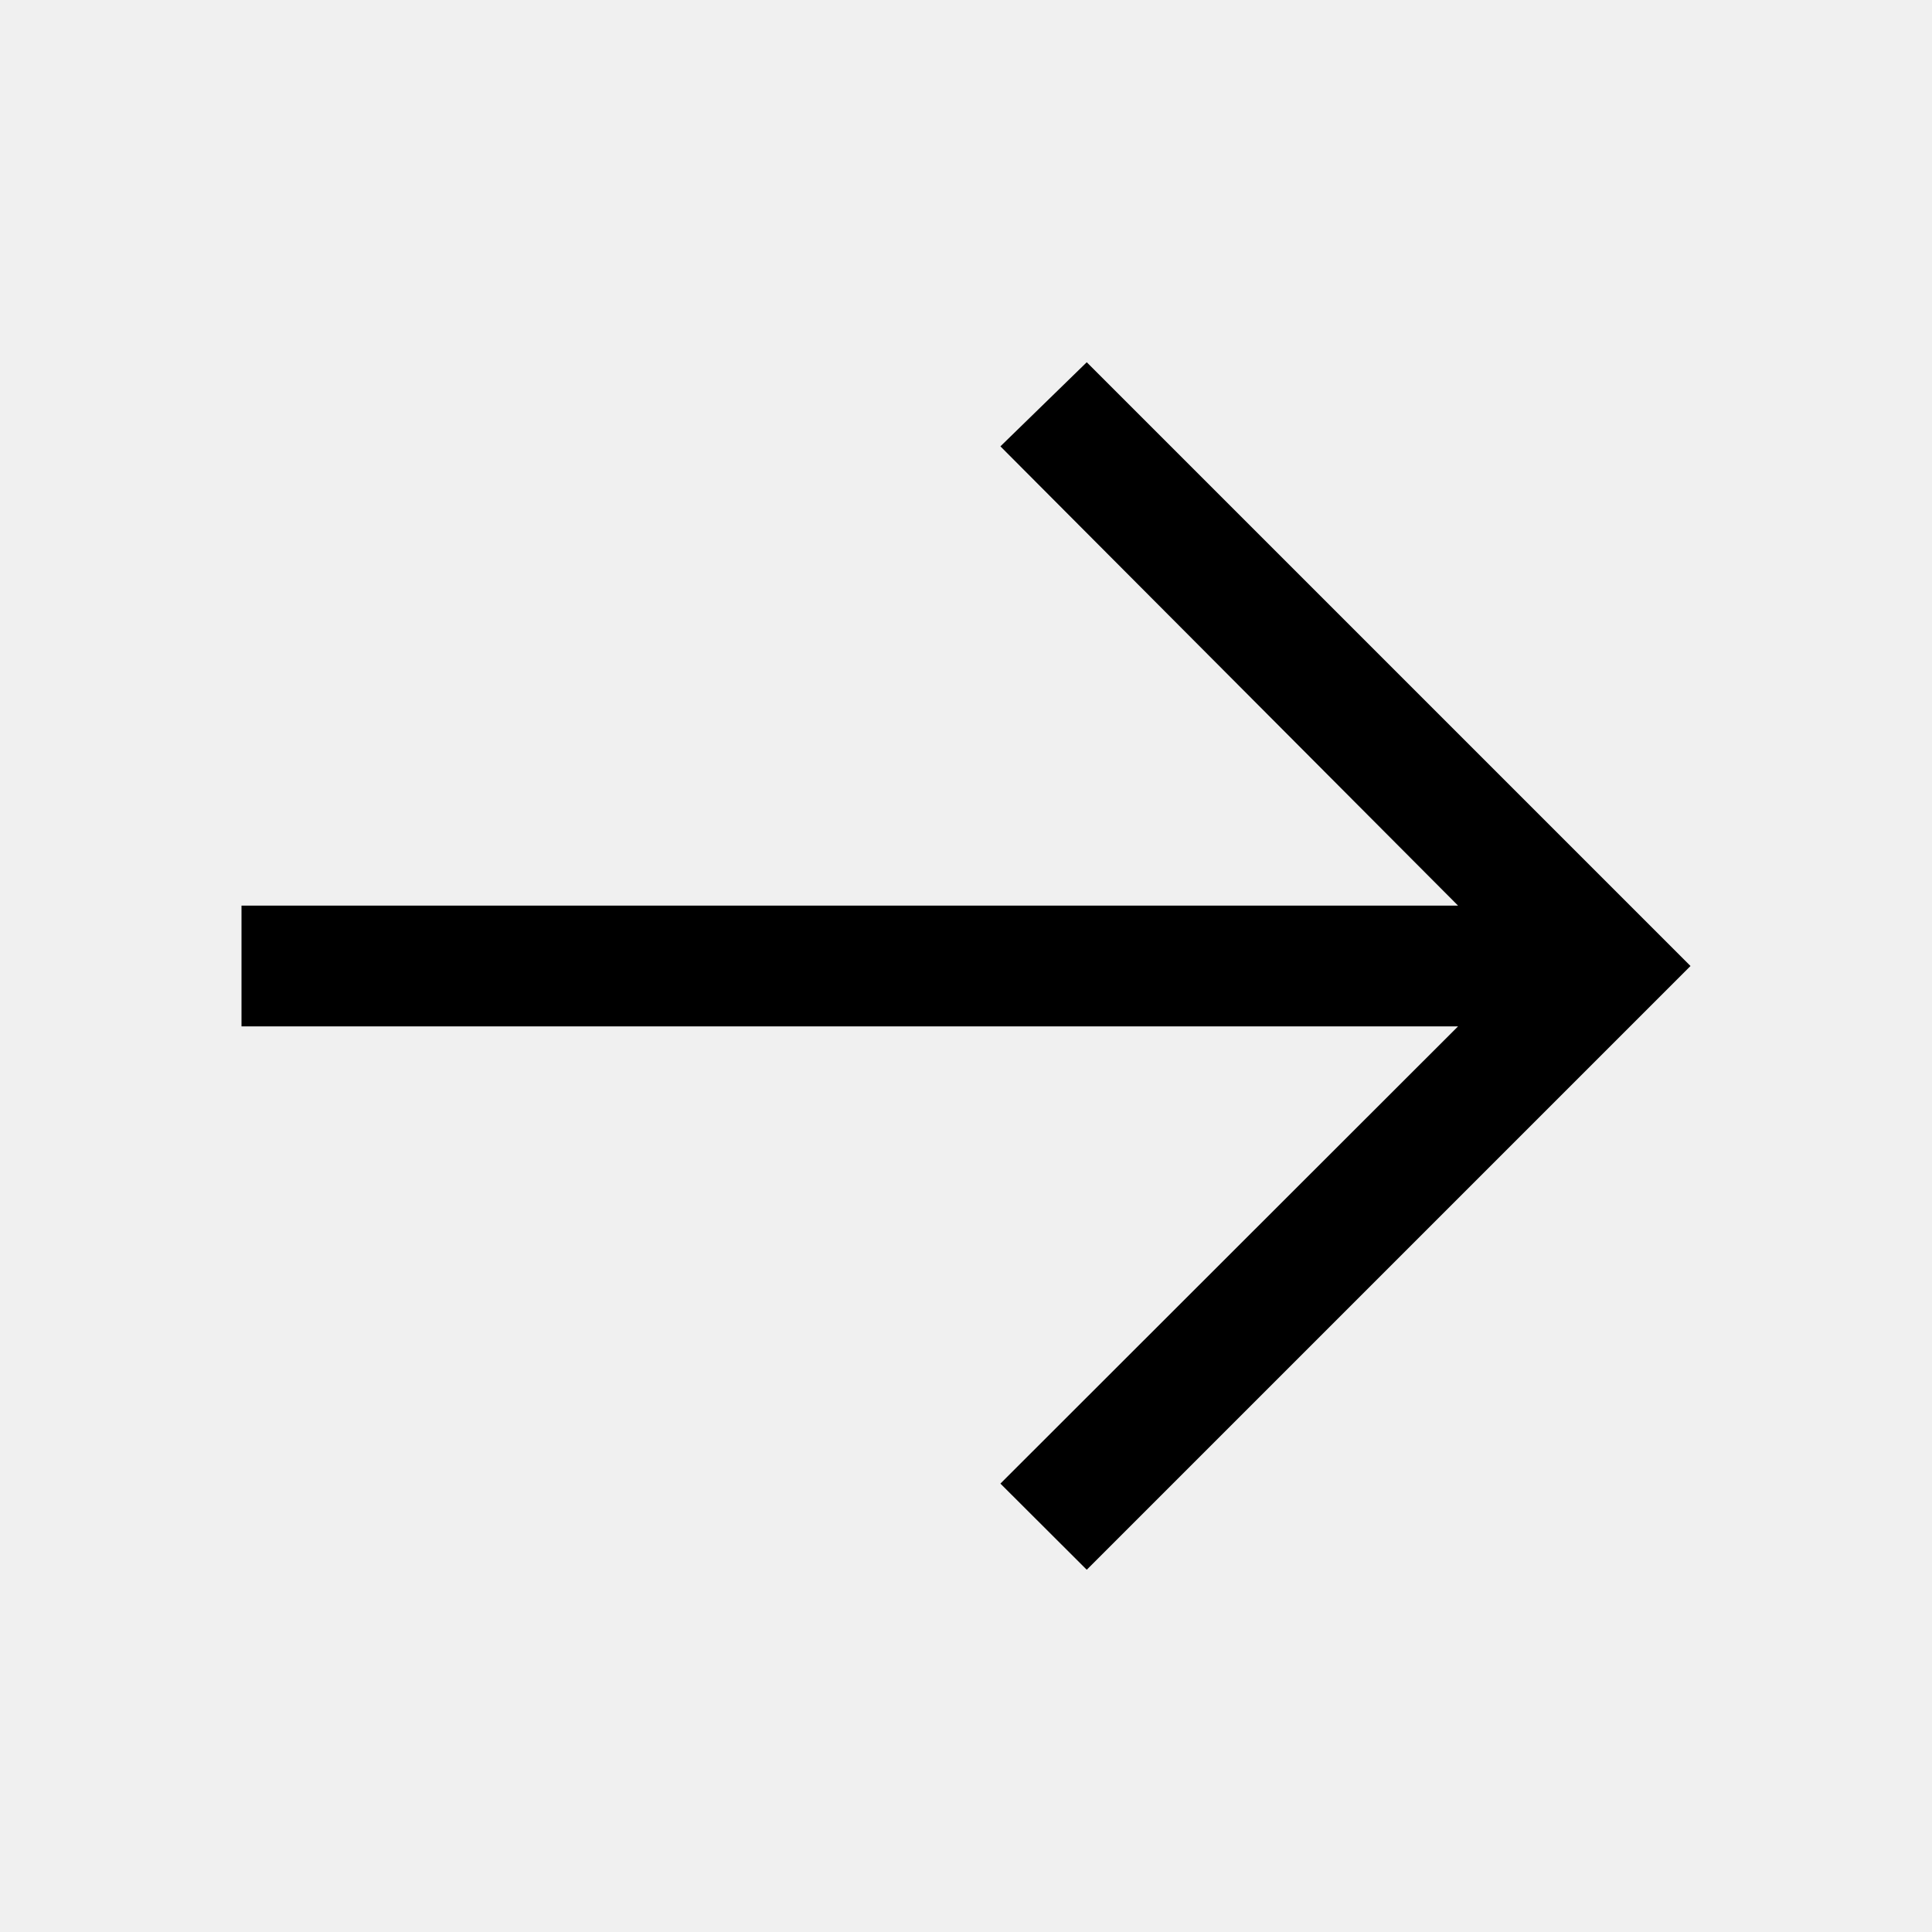
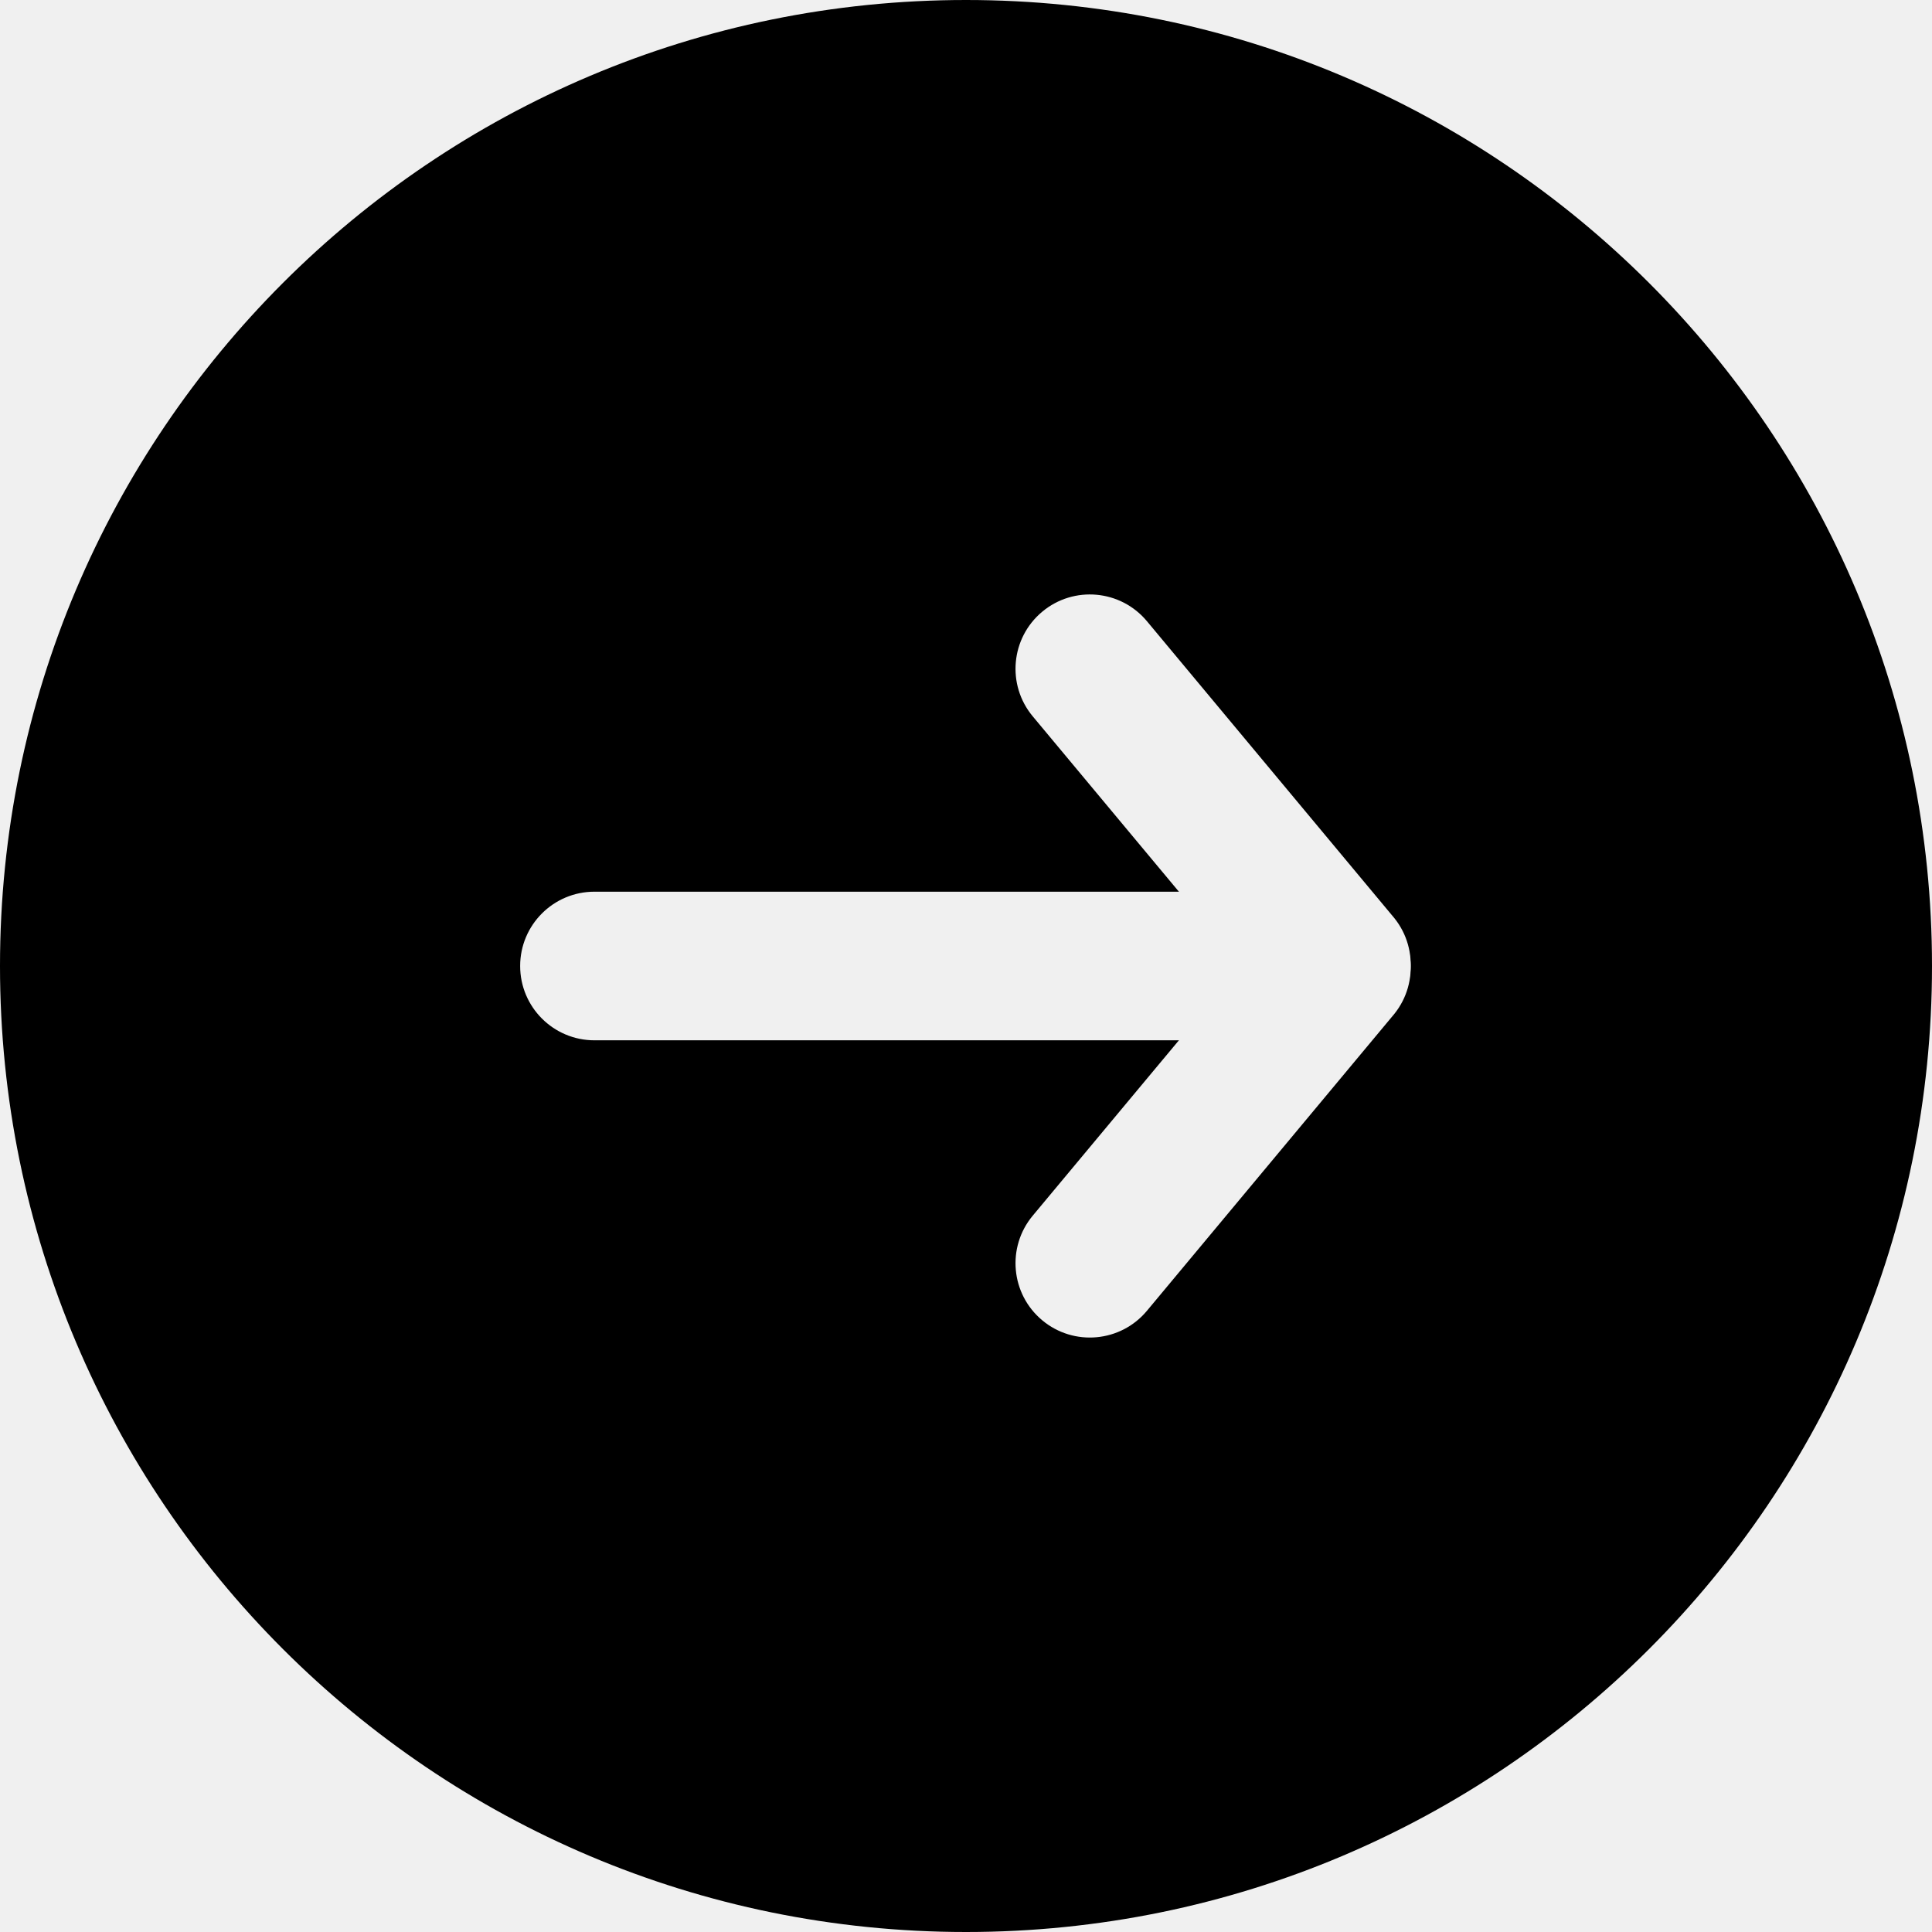
- <svg xmlns="http://www.w3.org/2000/svg" fill="none" aria-hidden="true" class="h-full max-w-full" viewBox="0 0 32 32">
-   <path fill="currentColor" d="m18 6-1.43 1.393L24.15 15H4v2h20.15l-7.58 7.573L18 26l10-10z" />
+ <svg xmlns="http://www.w3.org/2000/svg" class="h-full max-w-full" viewBox="0 0 26 26">
+   <g fill="none">
+     <defs>
+       <mask id="pepiconsPopArrowRightCircleFilled0">
+         <path fill="#fff" d="M0 0h26v26H0z" />
+         <g fill="#000" fill-rule="evenodd" clip-rule="evenodd">
+           <path d="M14.026 8.232a1 1 0 0 1 1.409.128l3.333 4a1 1 0 0 1-1.536 1.28l-3.334-4a1 1 0 0 1 .128-1.408" />
+           <path d="M14.026 17.768a1 1 0 0 1-.128-1.408l3.334-4a1 1 0 0 1 1.536 1.28l-3.333 4a1 1 0 0 1-1.409.128" />
+           <path d="M17 13a1 1 0 0 1-1 1H8a1 1 0 1 1 0-2h8a1 1 0 0 1 1 1" />
+         </g>
+       </mask>
+     </defs>
+     <circle cx="13" cy="13" r="13" fill="currentColor" mask="url(#pepiconsPopArrowRightCircleFilled0)" />
+   </g>
</svg>
